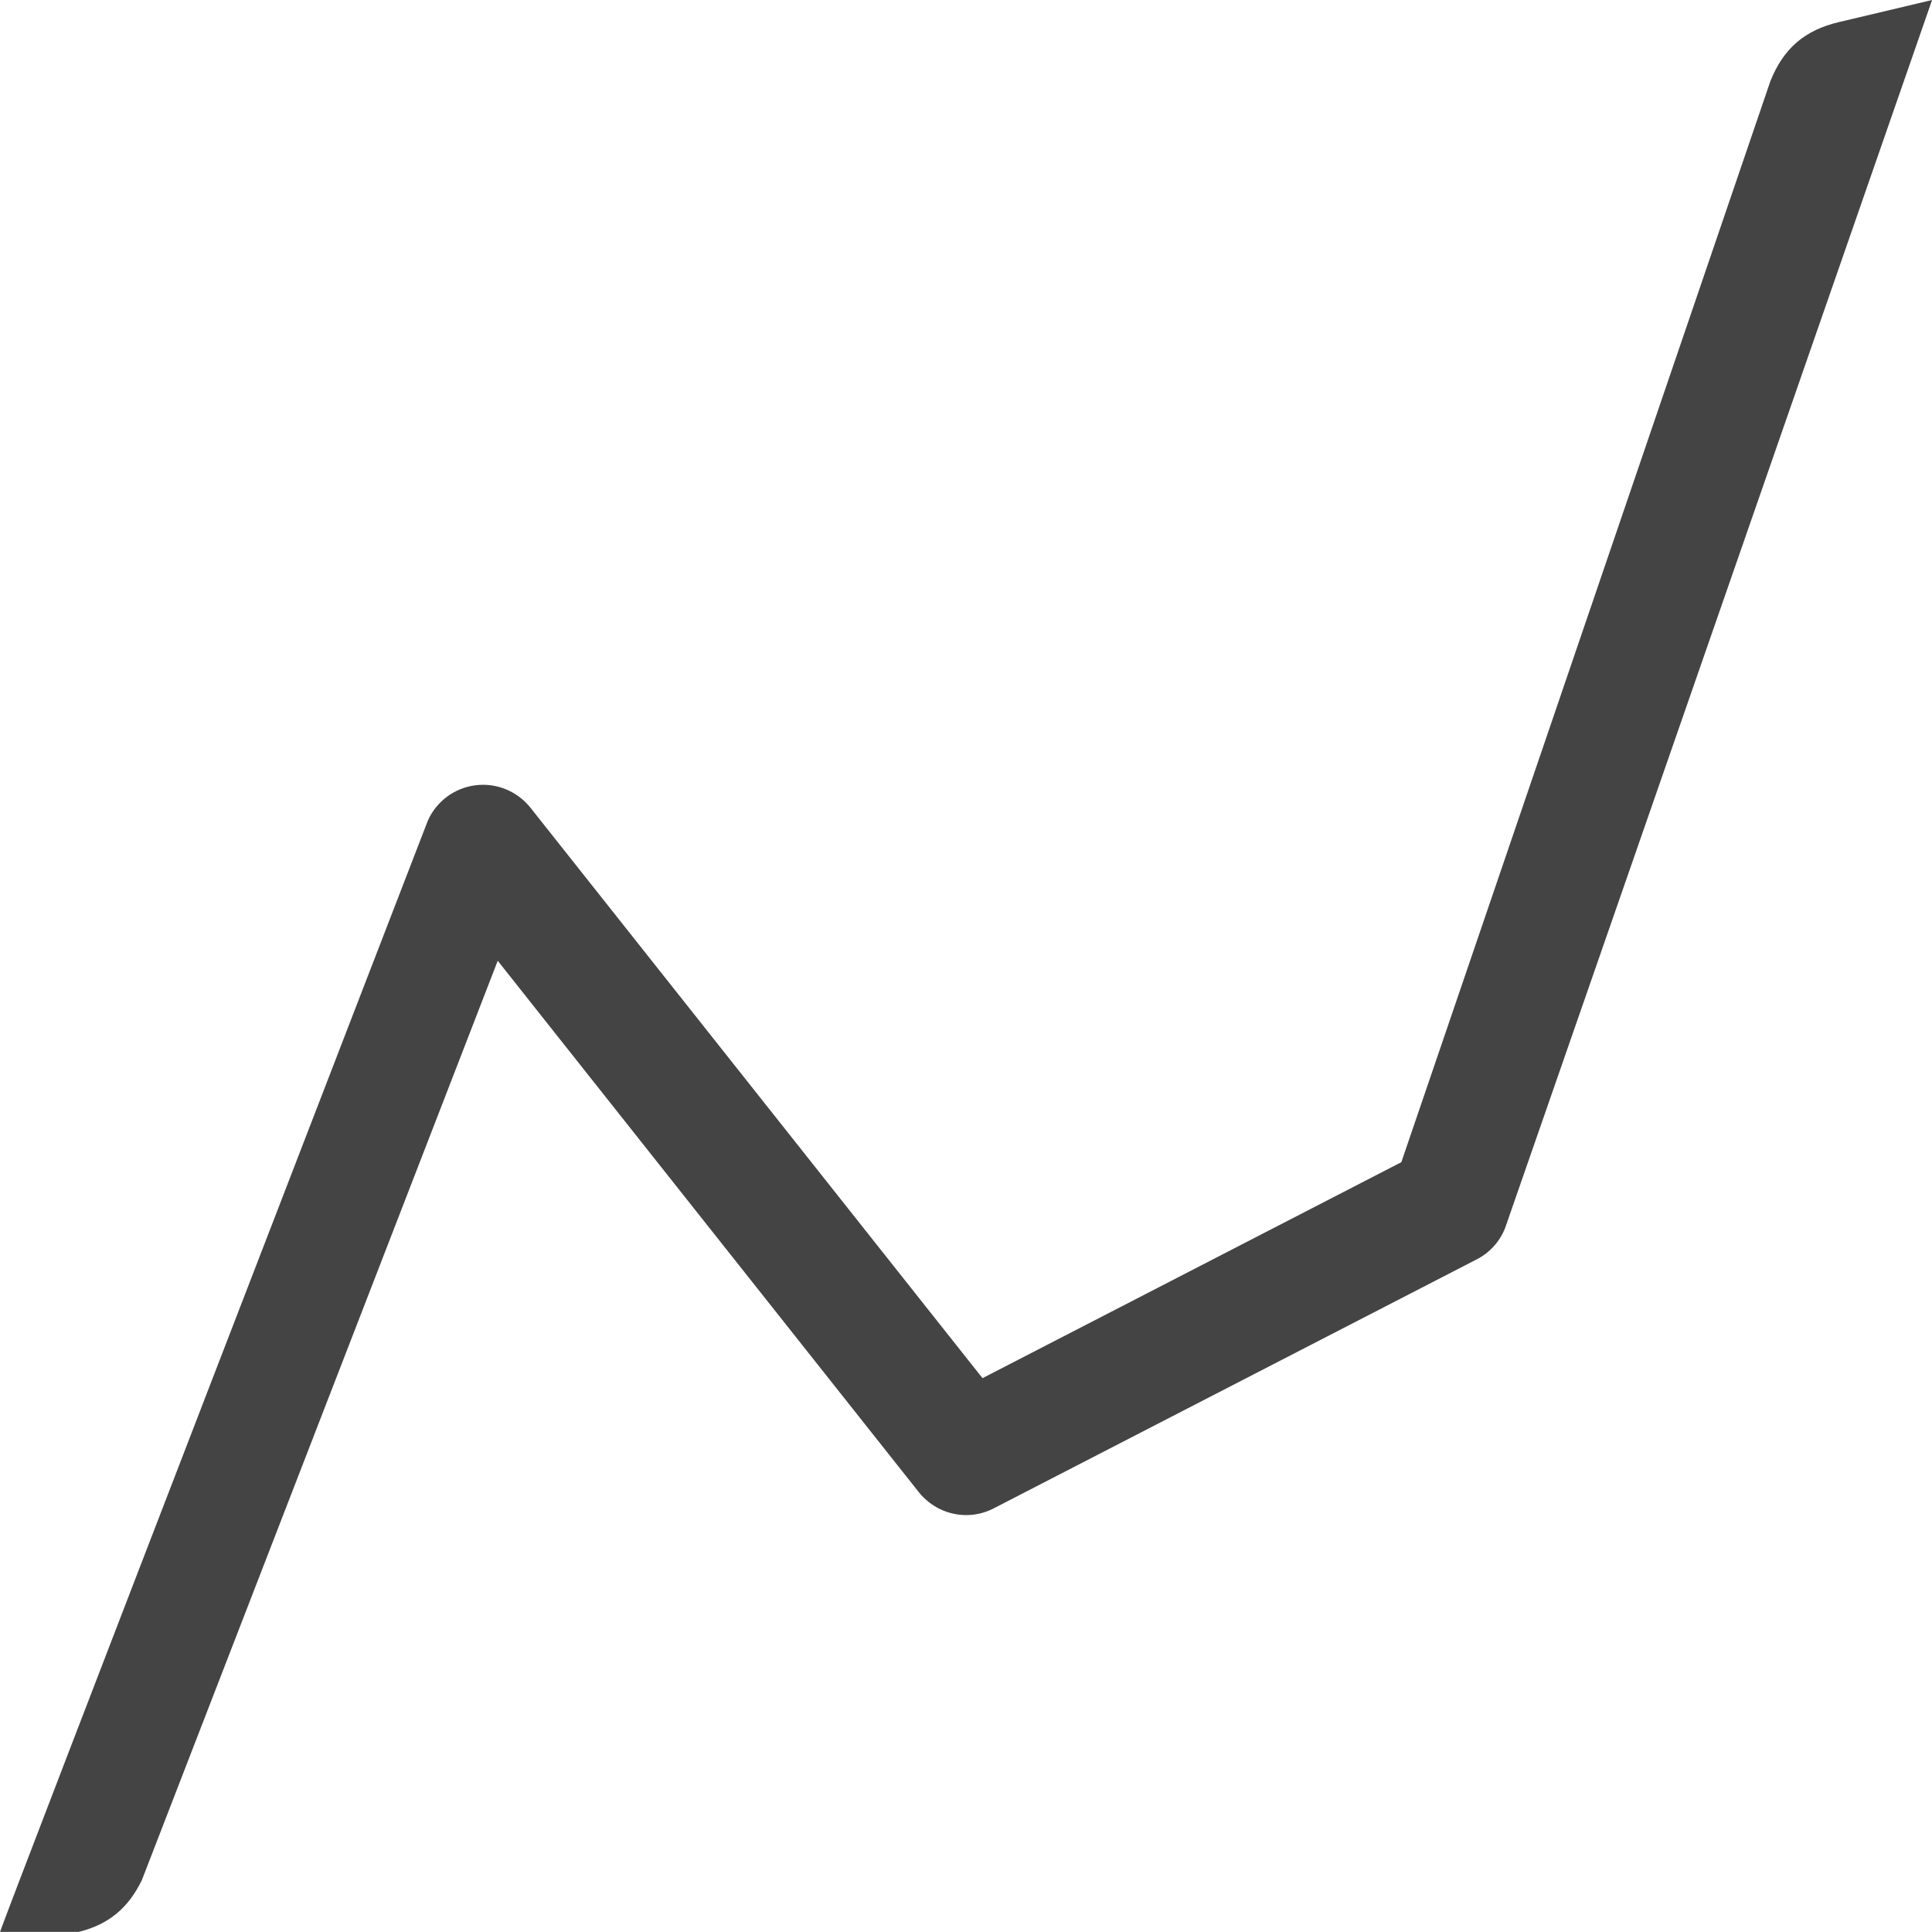
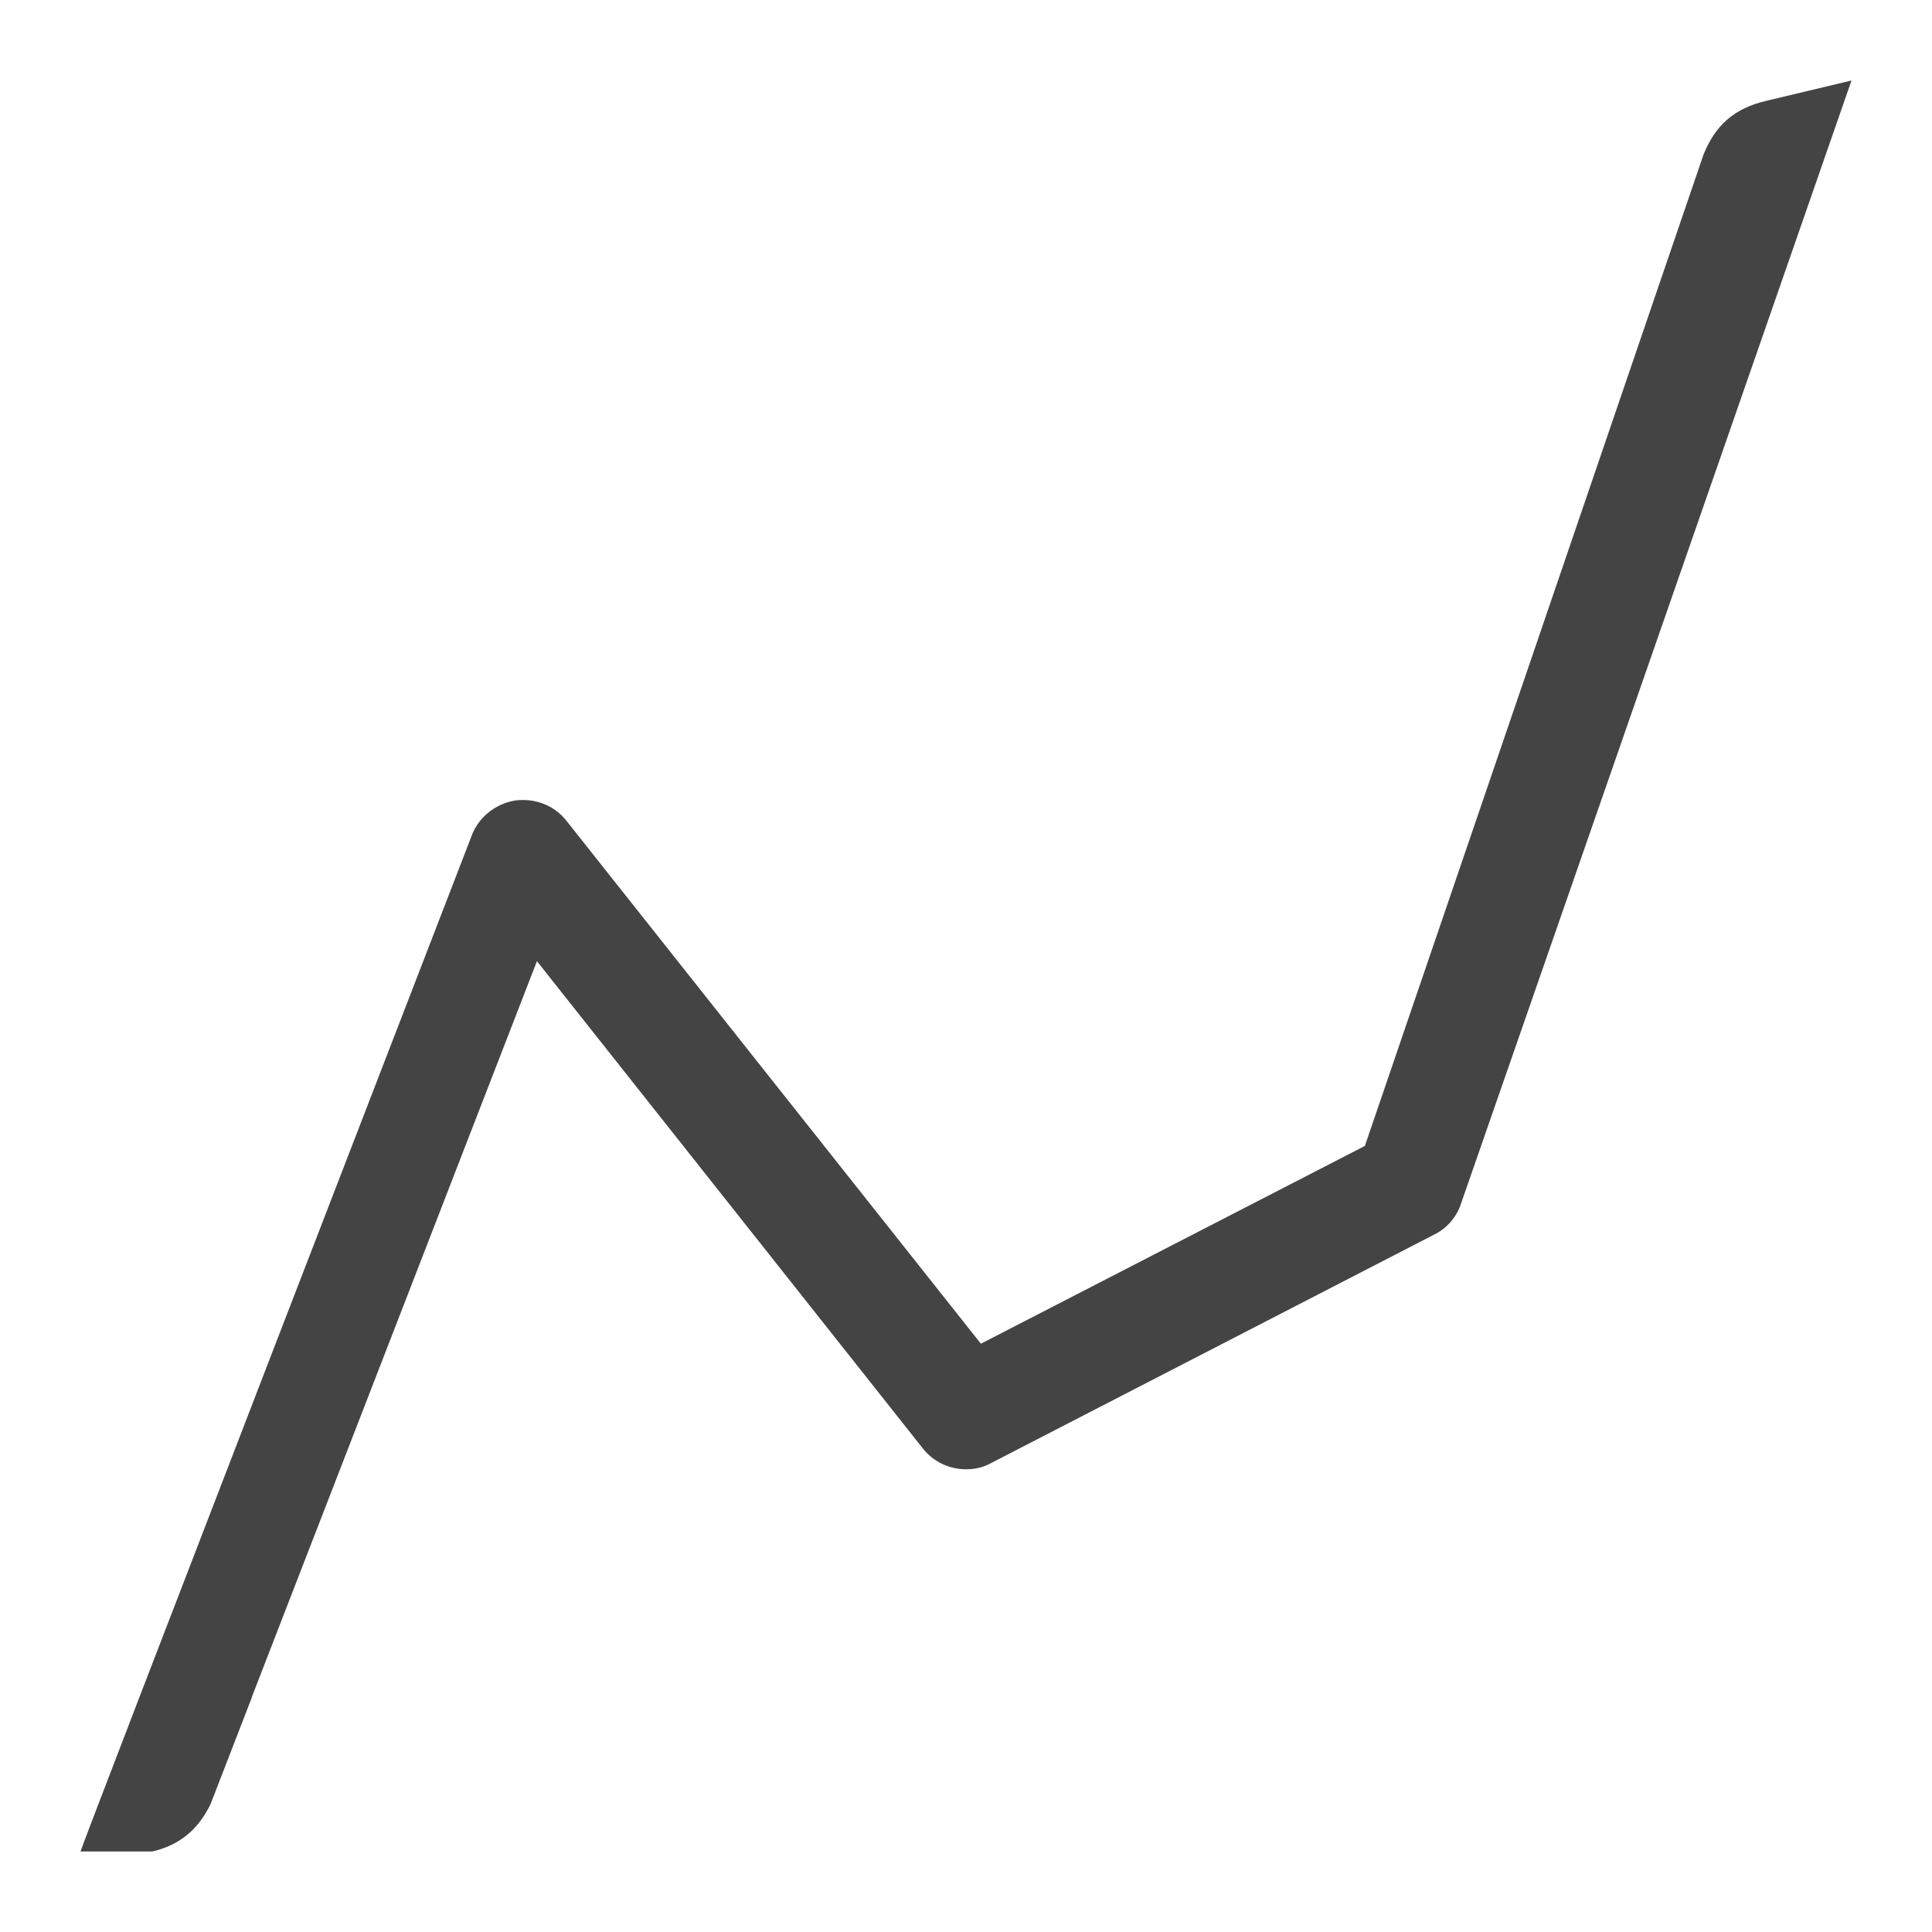
<svg xmlns="http://www.w3.org/2000/svg" version="1.1" width="24" height="24" viewBox="0 0 24 24">
-   <path fill="#444" d="M22.845 0.274c-0.427 0.101-0.69 0.327-0.853 0.735l-4.584 13.428-5.203 2.683-5.616-7.087c-0.144-0.18-0.361-0.284-0.588-0.284-0.032 0-0.063 0.002-0.095 0.006-0.26 0.033-0.484 0.199-0.591 0.439 0 0-5.296 13.711-5.314 13.805h0.974c0.385-0.093 0.624-0.308 0.787-0.643l0.563-1.455 3.858-9.966 5.229 6.599c0.148 0.186 0.367 0.287 0.59 0.287 0.115 0 0.234-0.027 0.343-0.084l6-3.093c0.16-0.082 0.285-0.219 0.352-0.389l5.304-15.255-1.155 0.274z" />
+   <path fill="#444" d="M21.94 1.253c-0.391 0.091-0.633 0.3-0.78 0.672l-4.205 12.31-4.77 2.457-5.147-6.494c-0.13-0.168-0.331-0.26-0.538-0.26-0.030 0-0.057 0.001-0.086 0.004-0.238 0.034-0.443 0.186-0.541 0.404 0 0-4.855 12.568-4.873 12.654h0.893c0.354-0.085 0.571-0.281 0.722-0.587l0.514-1.328 0.002-0.011 3.539-9.134 4.793 6.052c0.133 0.17 0.334 0.26 0.539 0.26 0.106 0 0.214-0.023 0.313-0.079l5.5-2.836c0.148-0.072 0.264-0.199 0.323-0.353l4.862-13.984-1.060 0.253z" />
</svg>
